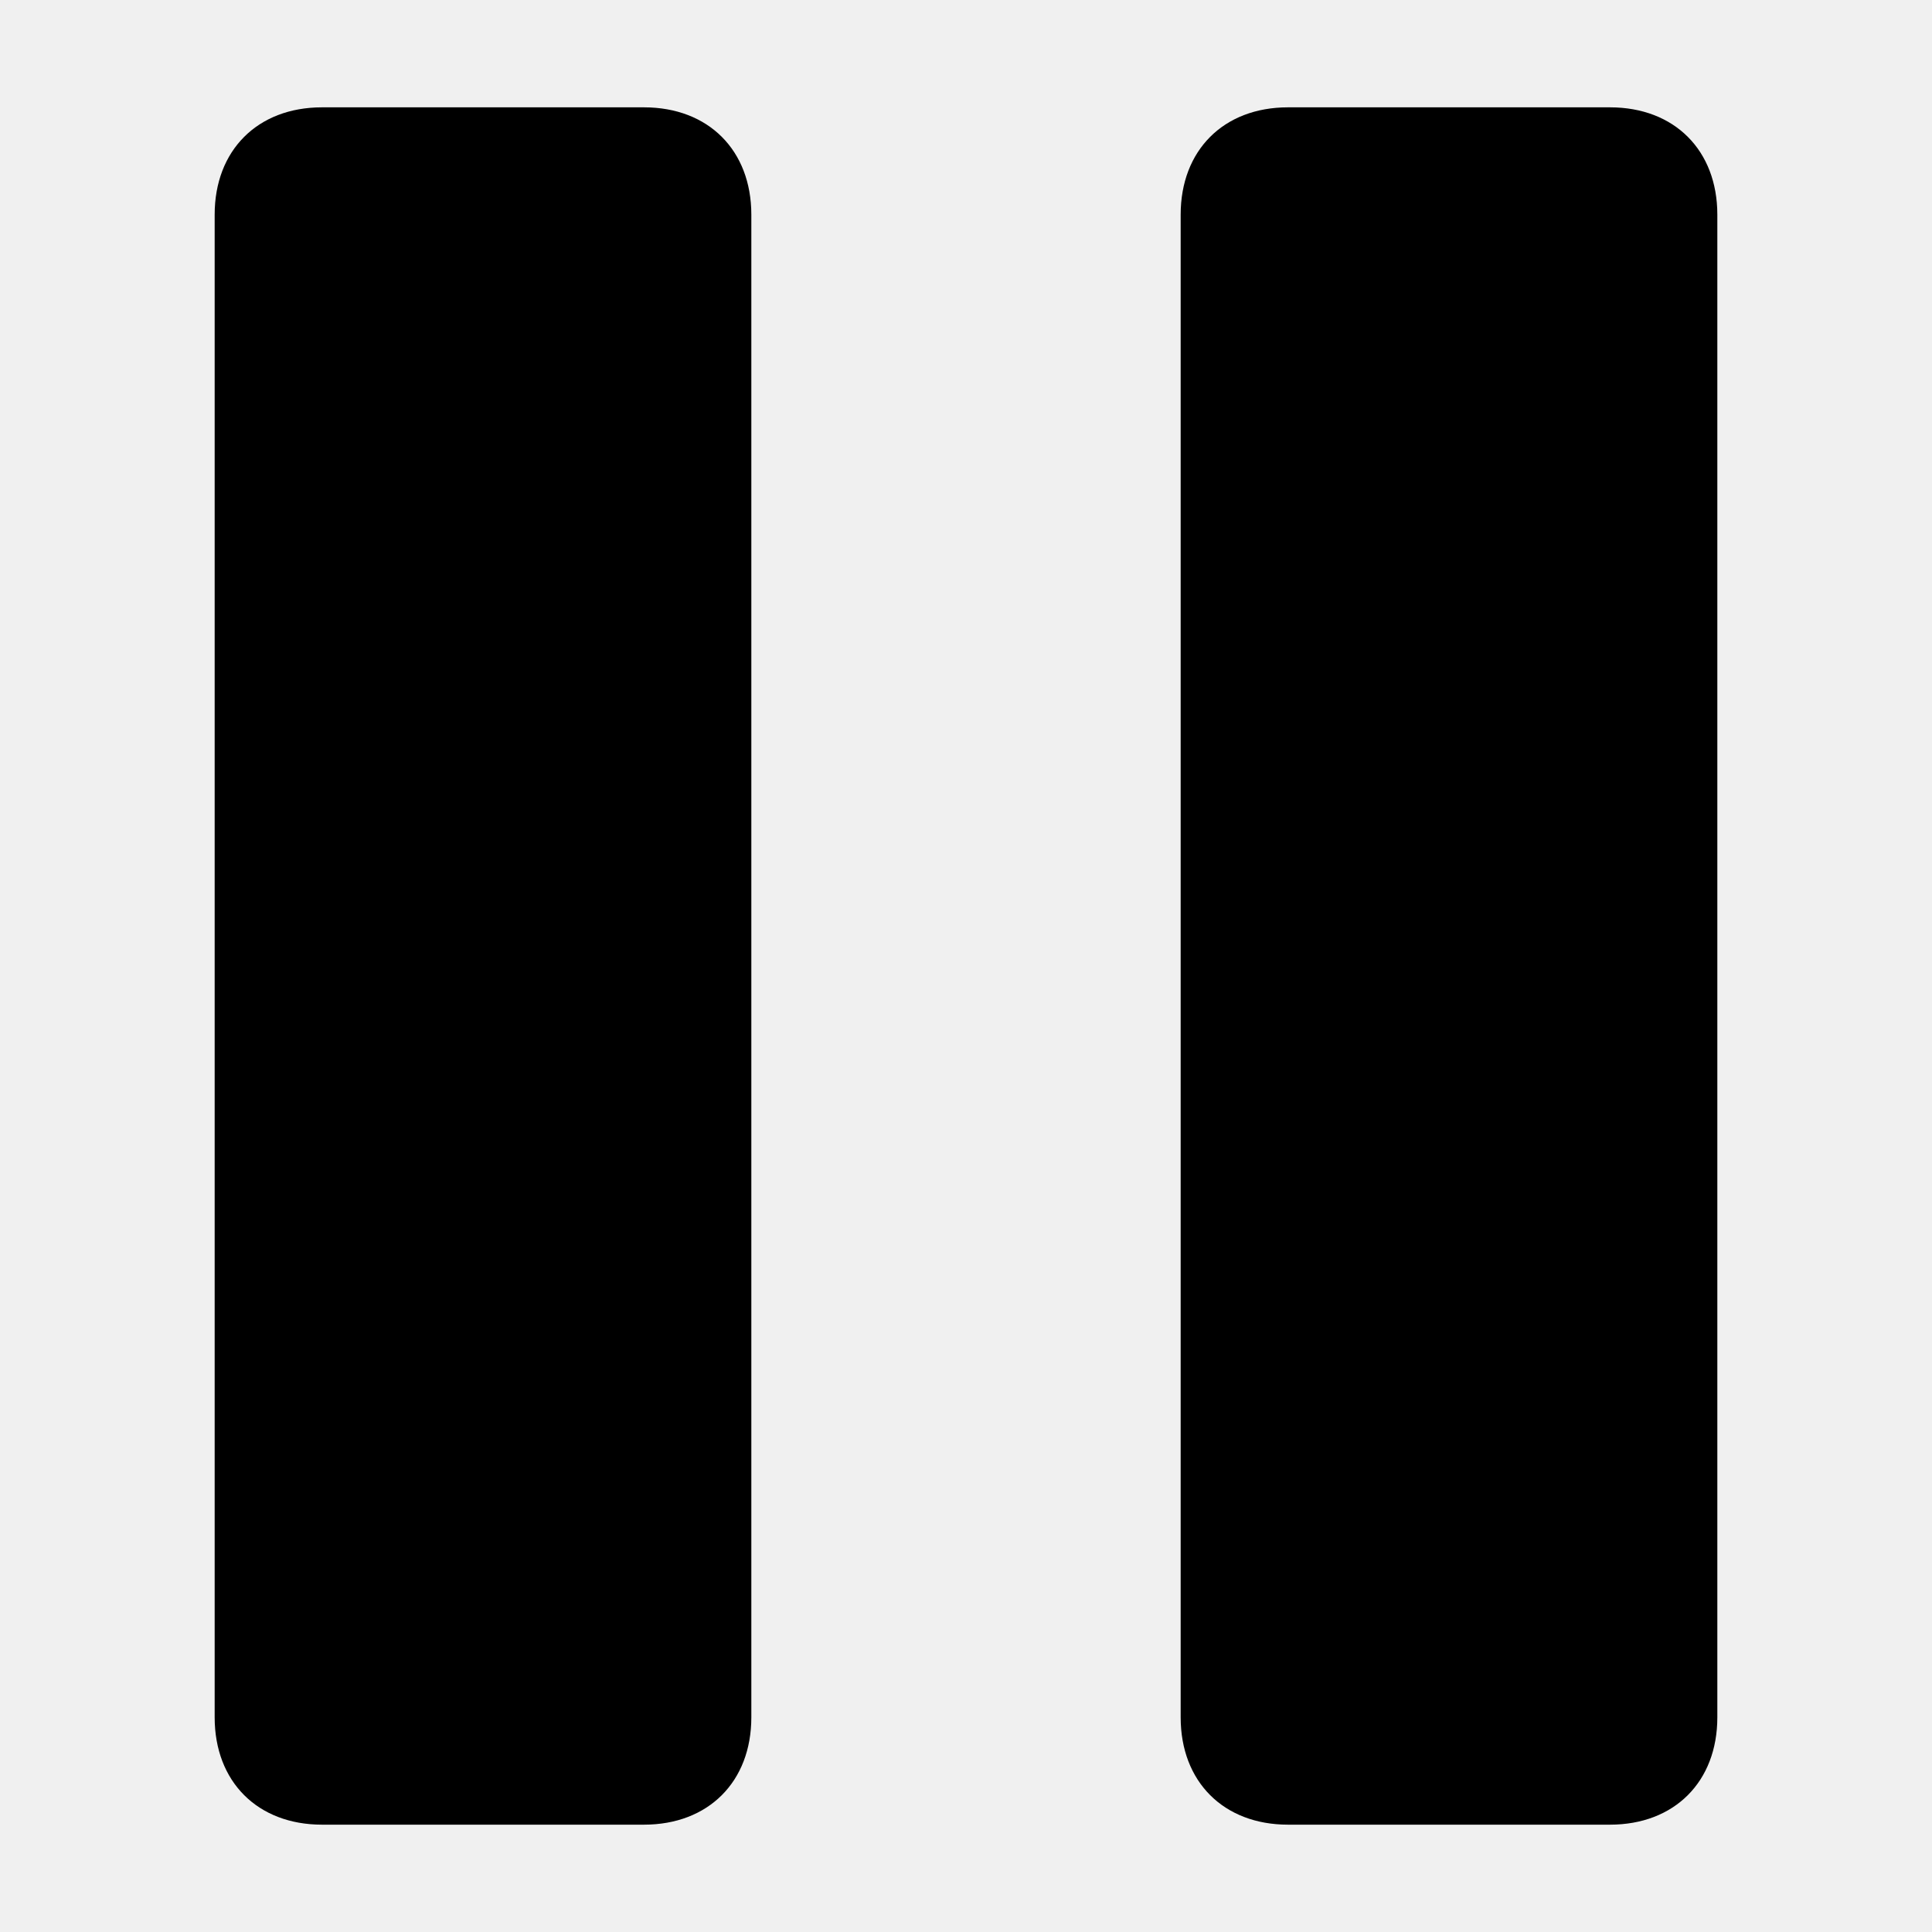
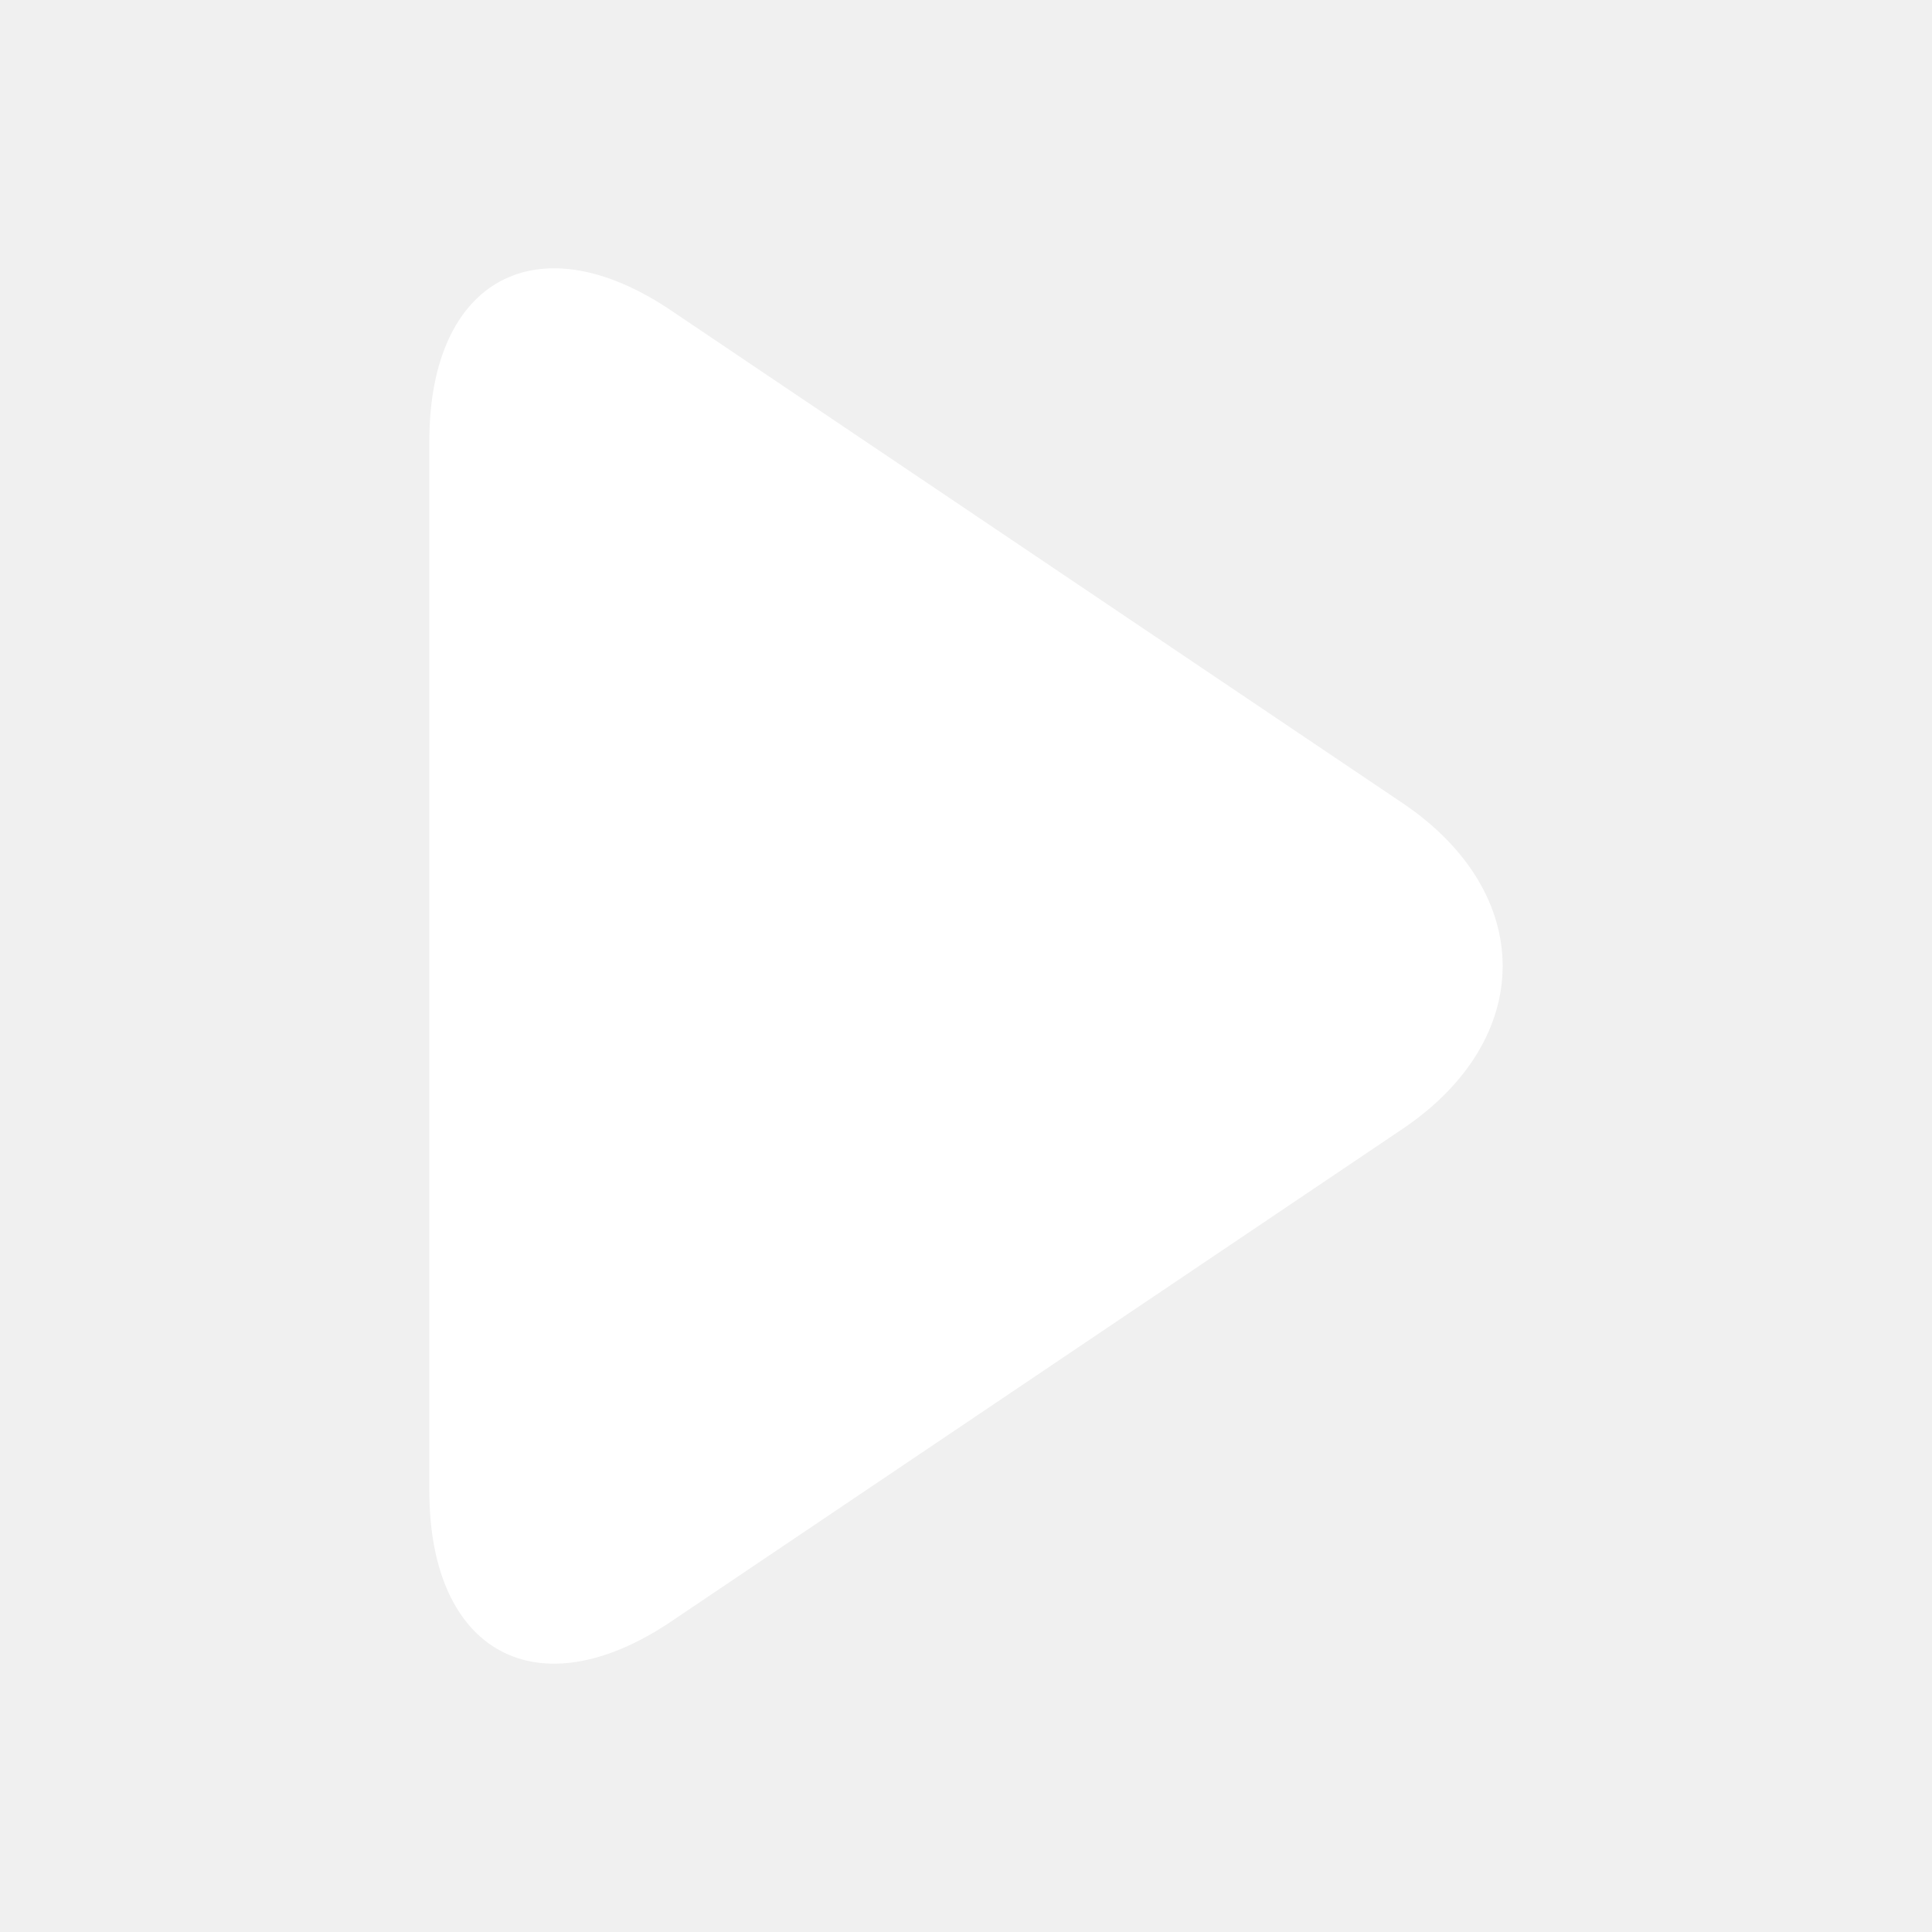
- <svg xmlns="http://www.w3.org/2000/svg" width="18px" height="18px" viewBox="0 0 18 18">
-   <path d="M6,1 L3,1 C2.4,1 2,1.4 2,2 L2,16 C2,16.6 2.4,17 3,17 L6,17 C6.6,17 7,16.6 7,16 L7,2 C7,1.4 6.6,1 6,1 L6,1 Z" />
-   <path d="M12,1 C11.4,1 11,1.4 11,2 L11,16 C11,16.6 11.4,17 12,17 L15,17 C15.6,17 16,16.6 16,16 L16,2 C16,1.4 15.6,1 15,1 L12,1 Z" />
+ <svg xmlns="http://www.w3.org/2000/svg" width="18px" height="18px" viewBox="0 0 18 18" version="1.1">
+   <g id="0430需求" stroke="none" stroke-width="1" fill="none" fill-rule="evenodd">
+     <g id="1、视频播放器" transform="translate(-439, -791)">
+       <g id="plyr-pause" transform="translate(439, 791)">
+         <rect id="矩形备份-8" fill-opacity="0" fill="#D8D8D8" x="0" y="0" width="18" height="18" />
+         <g id="编组-9">
+           <rect id="矩形" stroke="#979797" fill="#D8D8D8" opacity="0" x="0.5" y="0.5" width="17" height="17" />
+           <path d="M13.067,7.482 C14.311,8.32 14.311,9.68 13.067,10.518 L6.253,15.107 C5.009,15.945 4,15.399 4,13.889 L4,4.111 C4,2.6 5.01,2.055 6.253,2.893 L13.067,7.482 L13.067,7.482 Z" id="路径" fill="#FFFFFF" fill-rule="nonzero" />
+         </g>
+       </g>
+     </g>
+   </g>
</svg>
